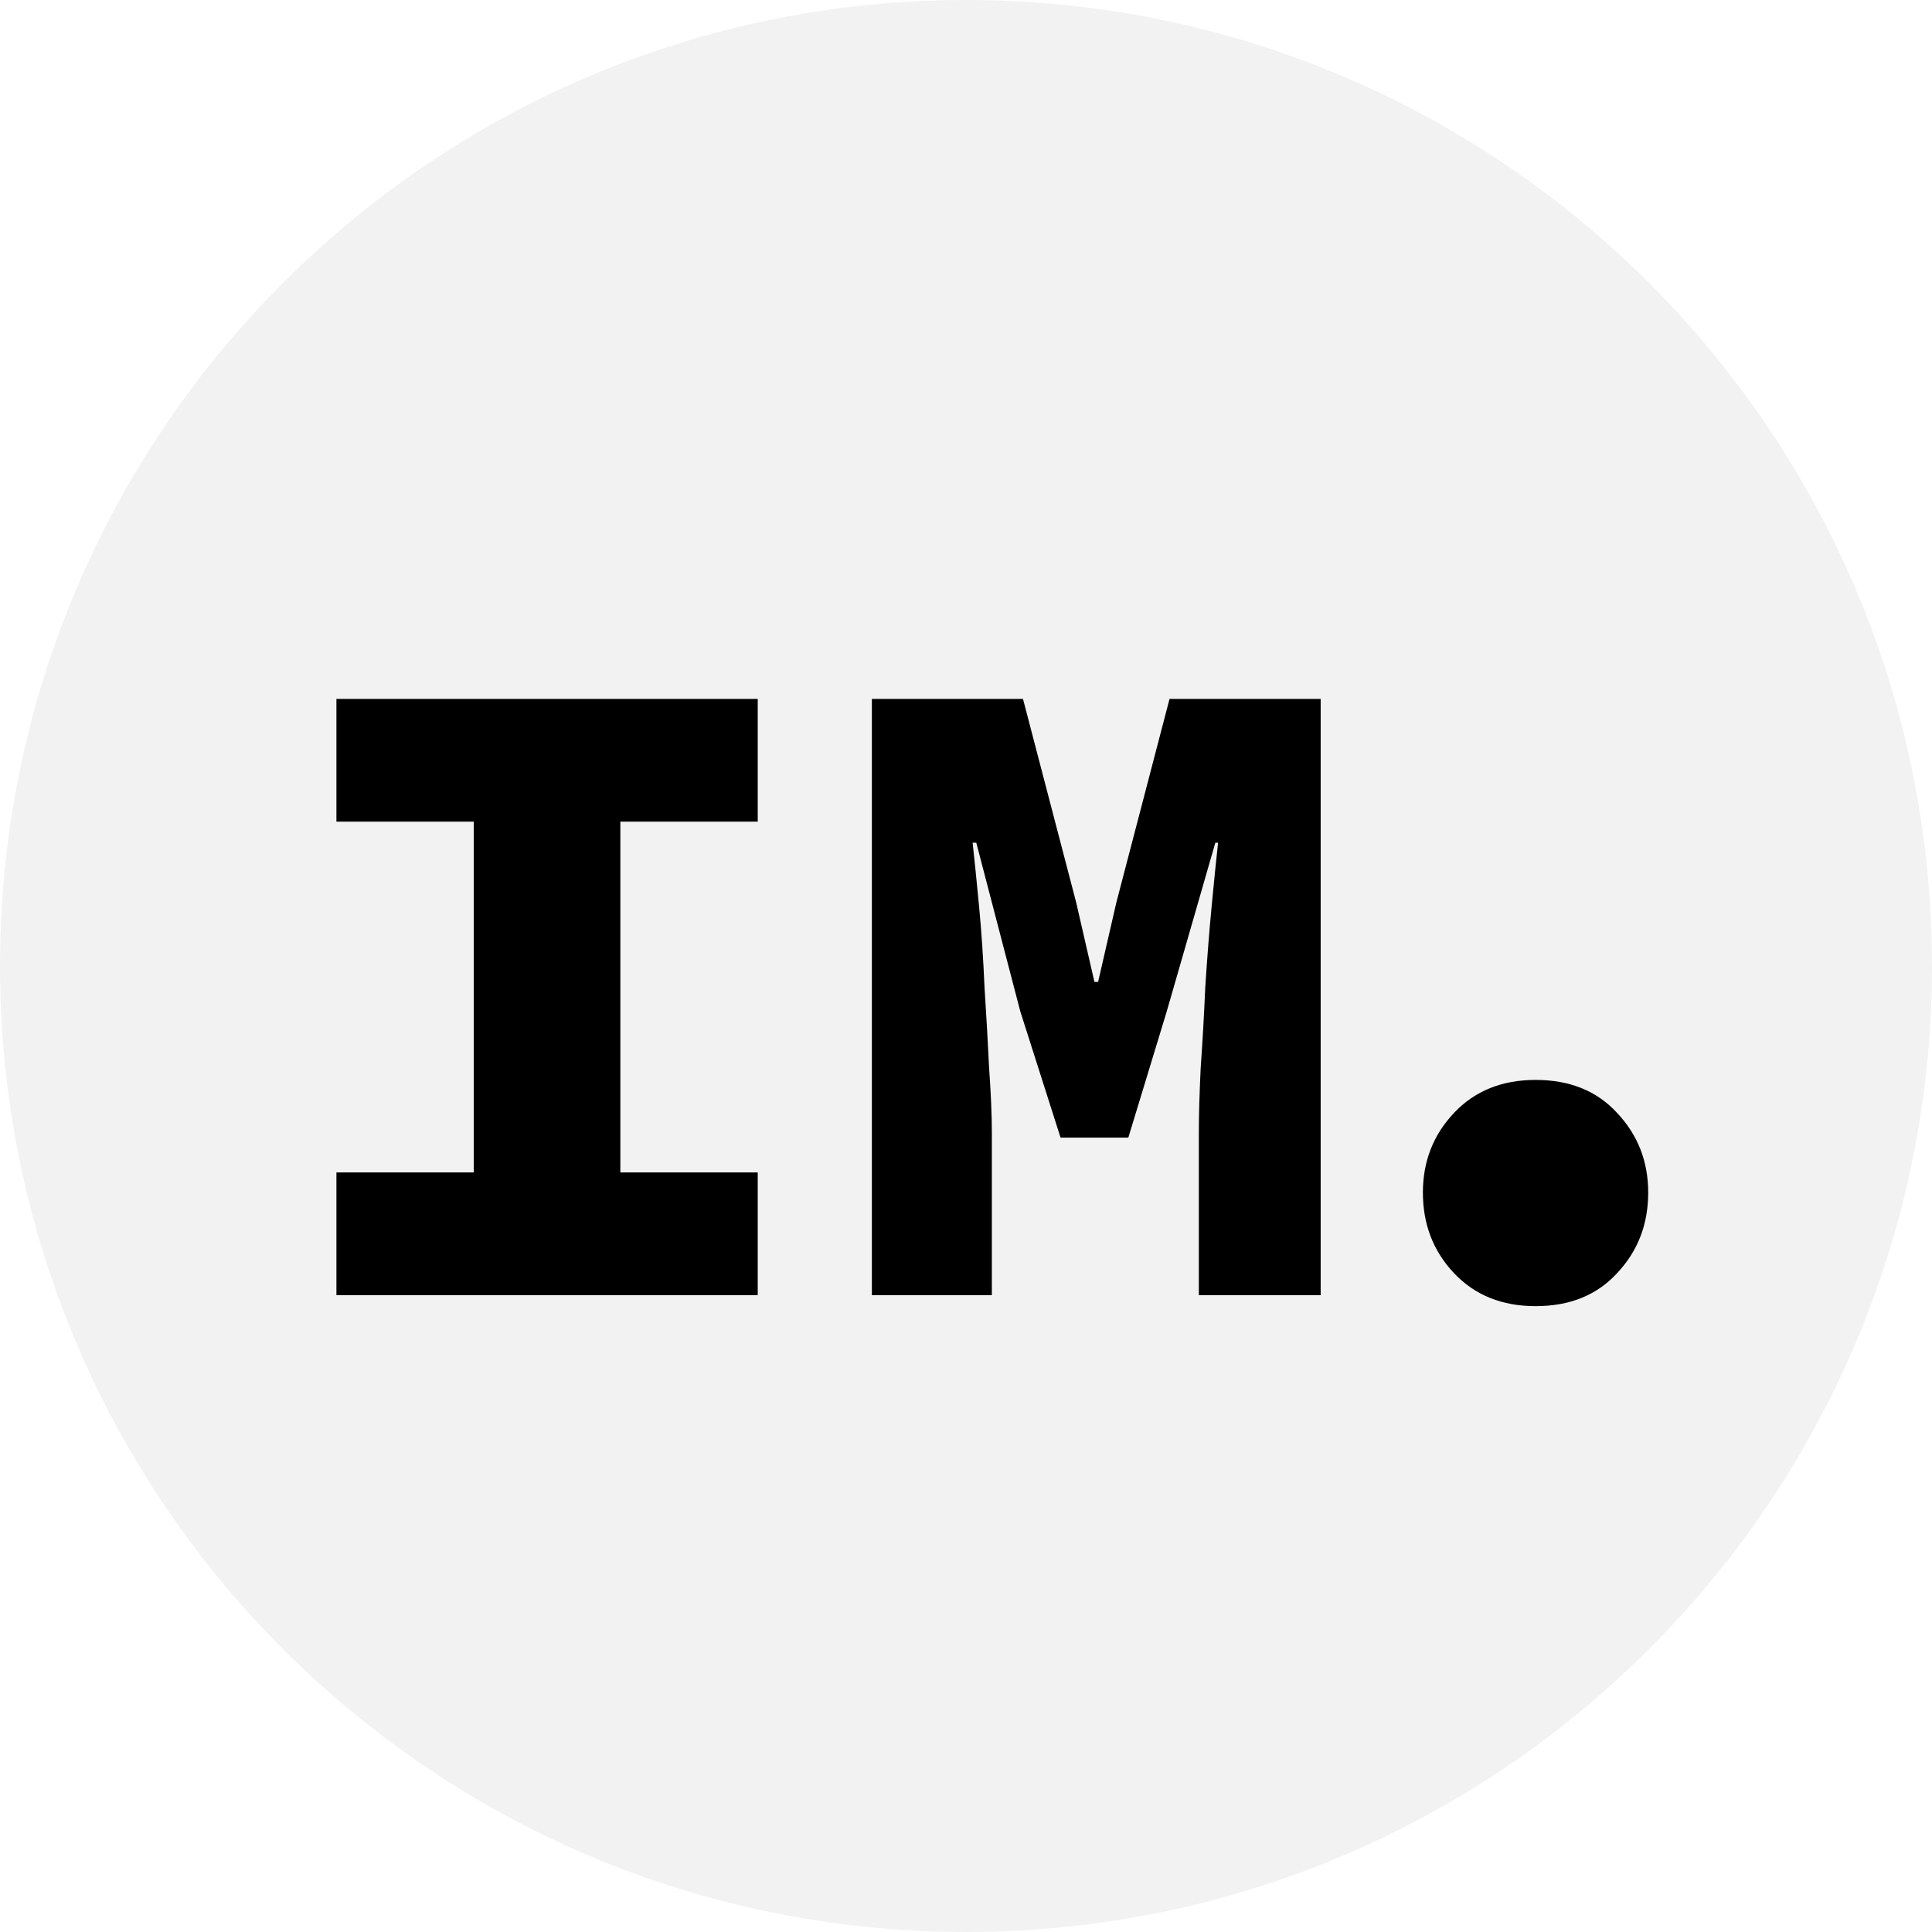
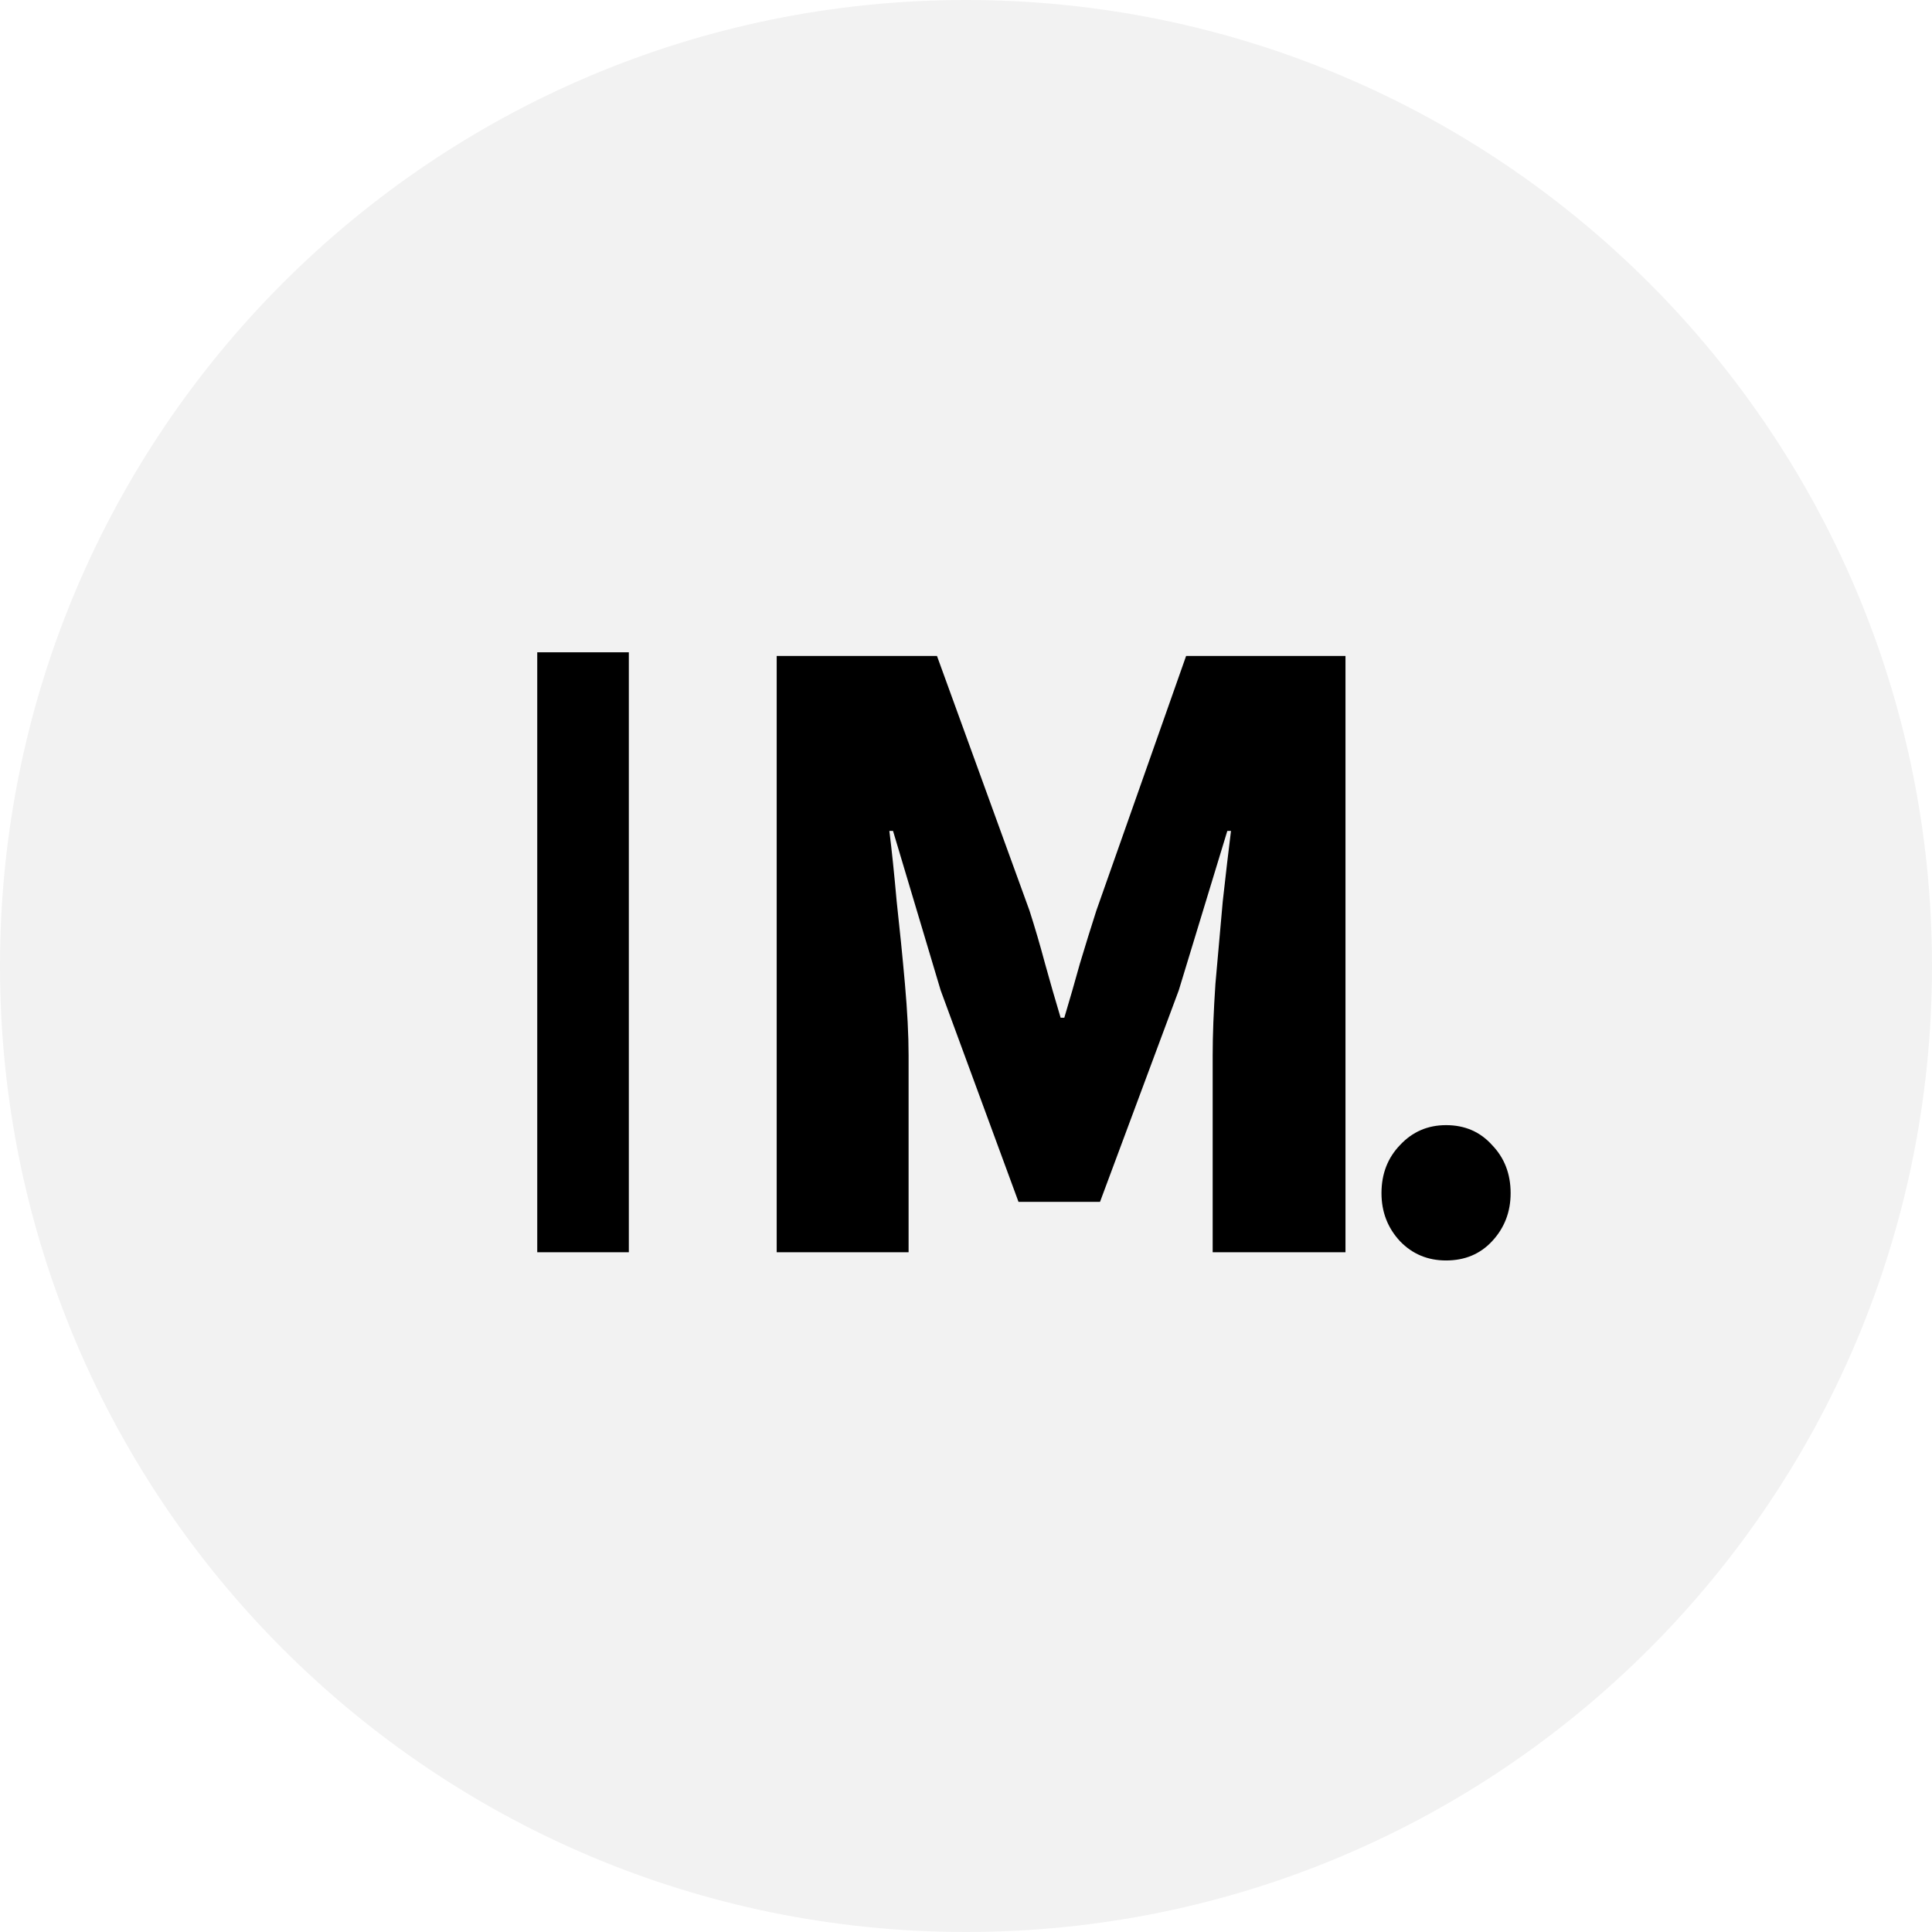
<svg xmlns="http://www.w3.org/2000/svg" width="270" height="270" viewBox="0 0 270 270" fill="none">
  <rect width="270" height="270" rx="135" fill="#F2F2F2" />
-   <path d="M47.015 181V163.848H66.215V114.824H47.015V97.672H105.895V114.824H86.695V163.848H105.895V181H47.015ZM121.845 181V97.672H142.965L150.389 126.088L152.949 137.224H153.461L156.021 126.088L163.445 97.672H184.565V181H167.541V158.344C167.541 155.869 167.626 152.84 167.797 149.256C168.053 145.672 168.266 141.917 168.437 137.992C168.693 133.981 168.992 130.184 169.333 126.6C169.674 123.016 169.973 120.072 170.229 117.768H169.845L163.061 141.32L157.685 158.984H148.213L142.581 141.32L136.437 117.768H135.925C136.181 120.072 136.48 123.016 136.821 126.6C137.162 130.184 137.418 133.981 137.589 137.992C137.845 141.917 138.058 145.672 138.229 149.256C138.485 152.84 138.613 155.869 138.613 158.344V181H121.845ZM214.595 182.536C209.902 182.536 206.104 181 203.203 177.928C200.302 174.856 198.851 171.101 198.851 166.664C198.851 162.312 200.302 158.6 203.203 155.528C206.104 152.456 209.902 150.92 214.595 150.92C219.374 150.92 223.171 152.456 225.987 155.528C228.888 158.6 230.339 162.312 230.339 166.664C230.339 171.101 228.888 174.856 225.987 177.928C223.171 181 219.374 182.536 214.595 182.536Z" fill="black" />
+   <path d="M75.081 175V91.16H87.881V175H75.081ZM108.545 175V91.672H130.945L143.873 127.256C144.641 129.645 145.366 132.12 146.049 134.68C146.732 137.155 147.457 139.672 148.225 142.232H148.737C149.505 139.672 150.23 137.155 150.913 134.68C151.681 132.12 152.449 129.645 153.217 127.256L165.761 91.672H188.033V175H169.473V147.48C169.473 144.664 169.601 141.336 169.857 137.496C170.198 133.656 170.54 129.816 170.881 125.976C171.308 122.136 171.692 118.851 172.033 116.12H171.521L164.737 138.392L153.729 167.96H142.337L131.457 138.392L124.801 116.12H124.289C124.63 118.851 124.972 122.136 125.313 125.976C125.74 129.816 126.124 133.656 126.465 137.496C126.806 141.336 126.977 144.664 126.977 147.48V175H108.545ZM202.088 176.152C199.528 176.152 197.384 175.256 195.656 173.464C193.928 171.608 193.064 169.368 193.064 166.744C193.064 164.056 193.928 161.816 195.656 160.024C197.384 158.168 199.528 157.24 202.088 157.24C204.712 157.24 206.856 158.168 208.52 160.024C210.248 161.816 211.112 164.056 211.112 166.744C211.112 169.368 210.248 171.608 208.52 173.464C206.856 175.256 204.712 176.152 202.088 176.152Z" fill="black" />
</svg>
